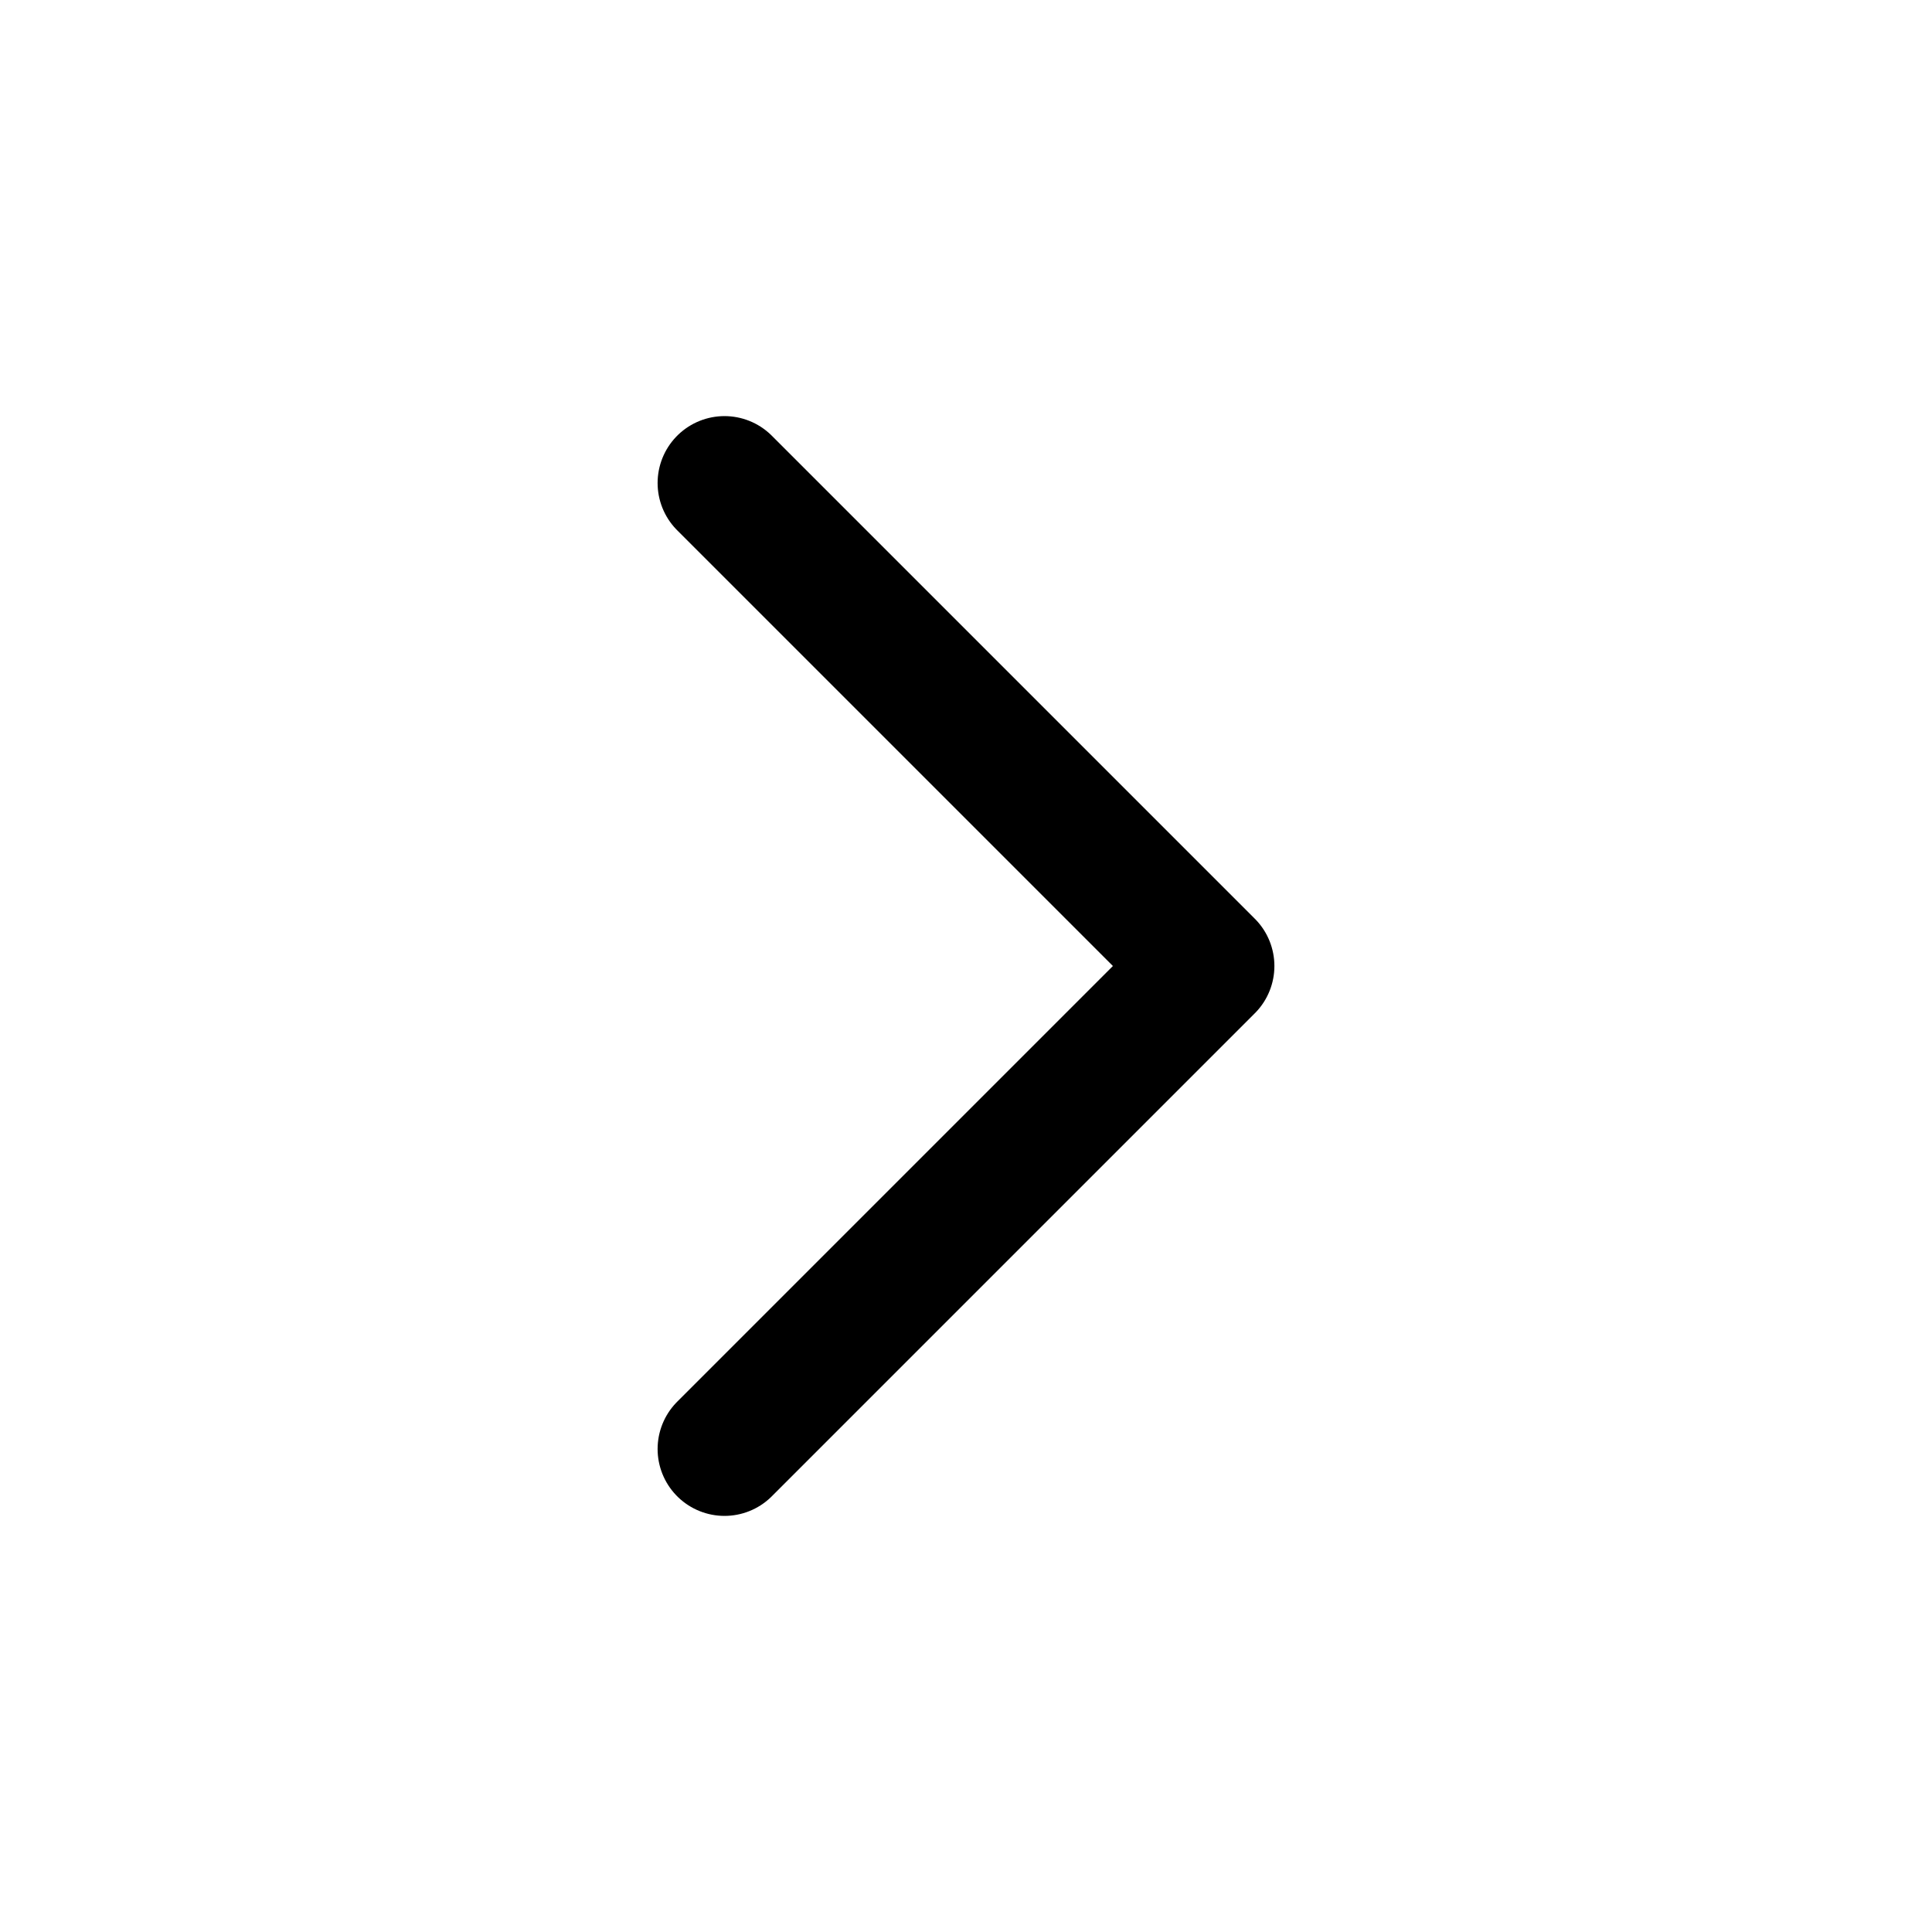
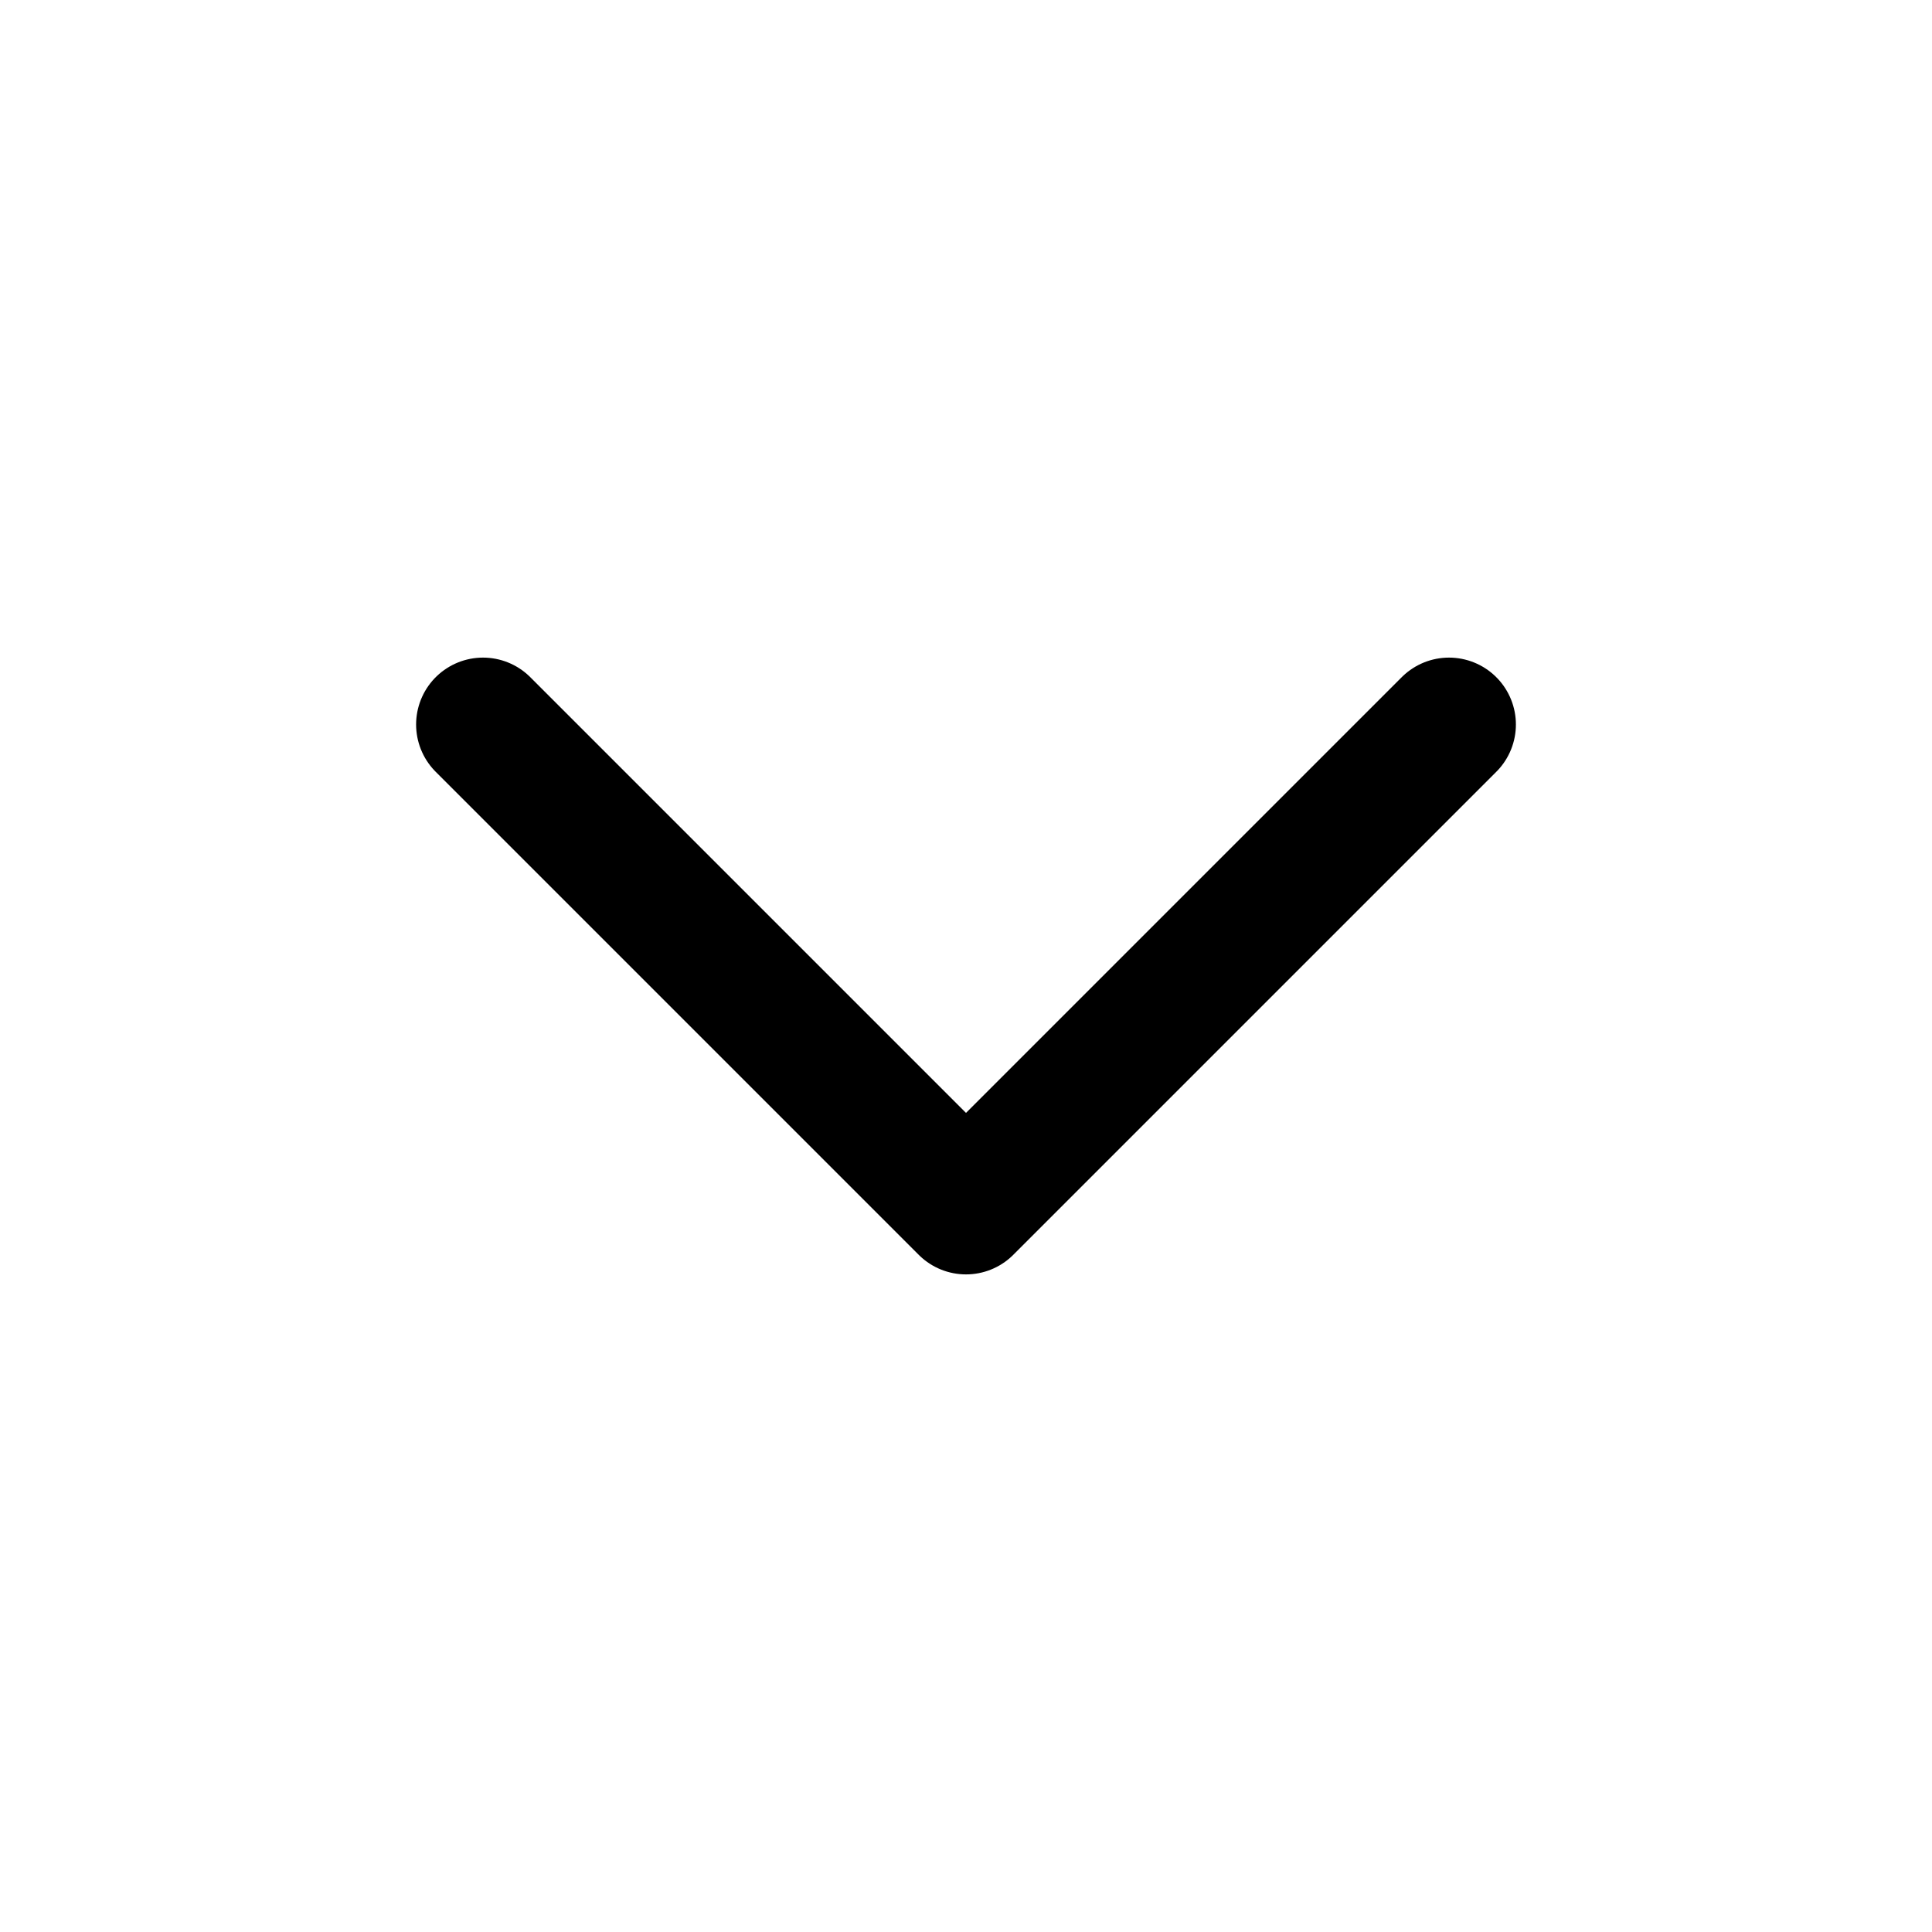
<svg xmlns="http://www.w3.org/2000/svg" width="52" height="52" viewBox="0 0 24 24" fill="none" stroke="currentColor" stroke-width="1.25" stroke-linecap="round" stroke-linejoin="round" class="lucide lucide-chevron-right-icon lucide-chevron-right" version="1.1" id="svg1">
  <defs id="defs1" />
-   <path d="m9 18 6-6-6-6" id="path1" style="stroke-width:1.662;stroke-dasharray:none" />
+   <path d="m 6,9 6,6 6,-6" id="path1" style="stroke-width:1.662;stroke-dasharray:none" />
</svg>
